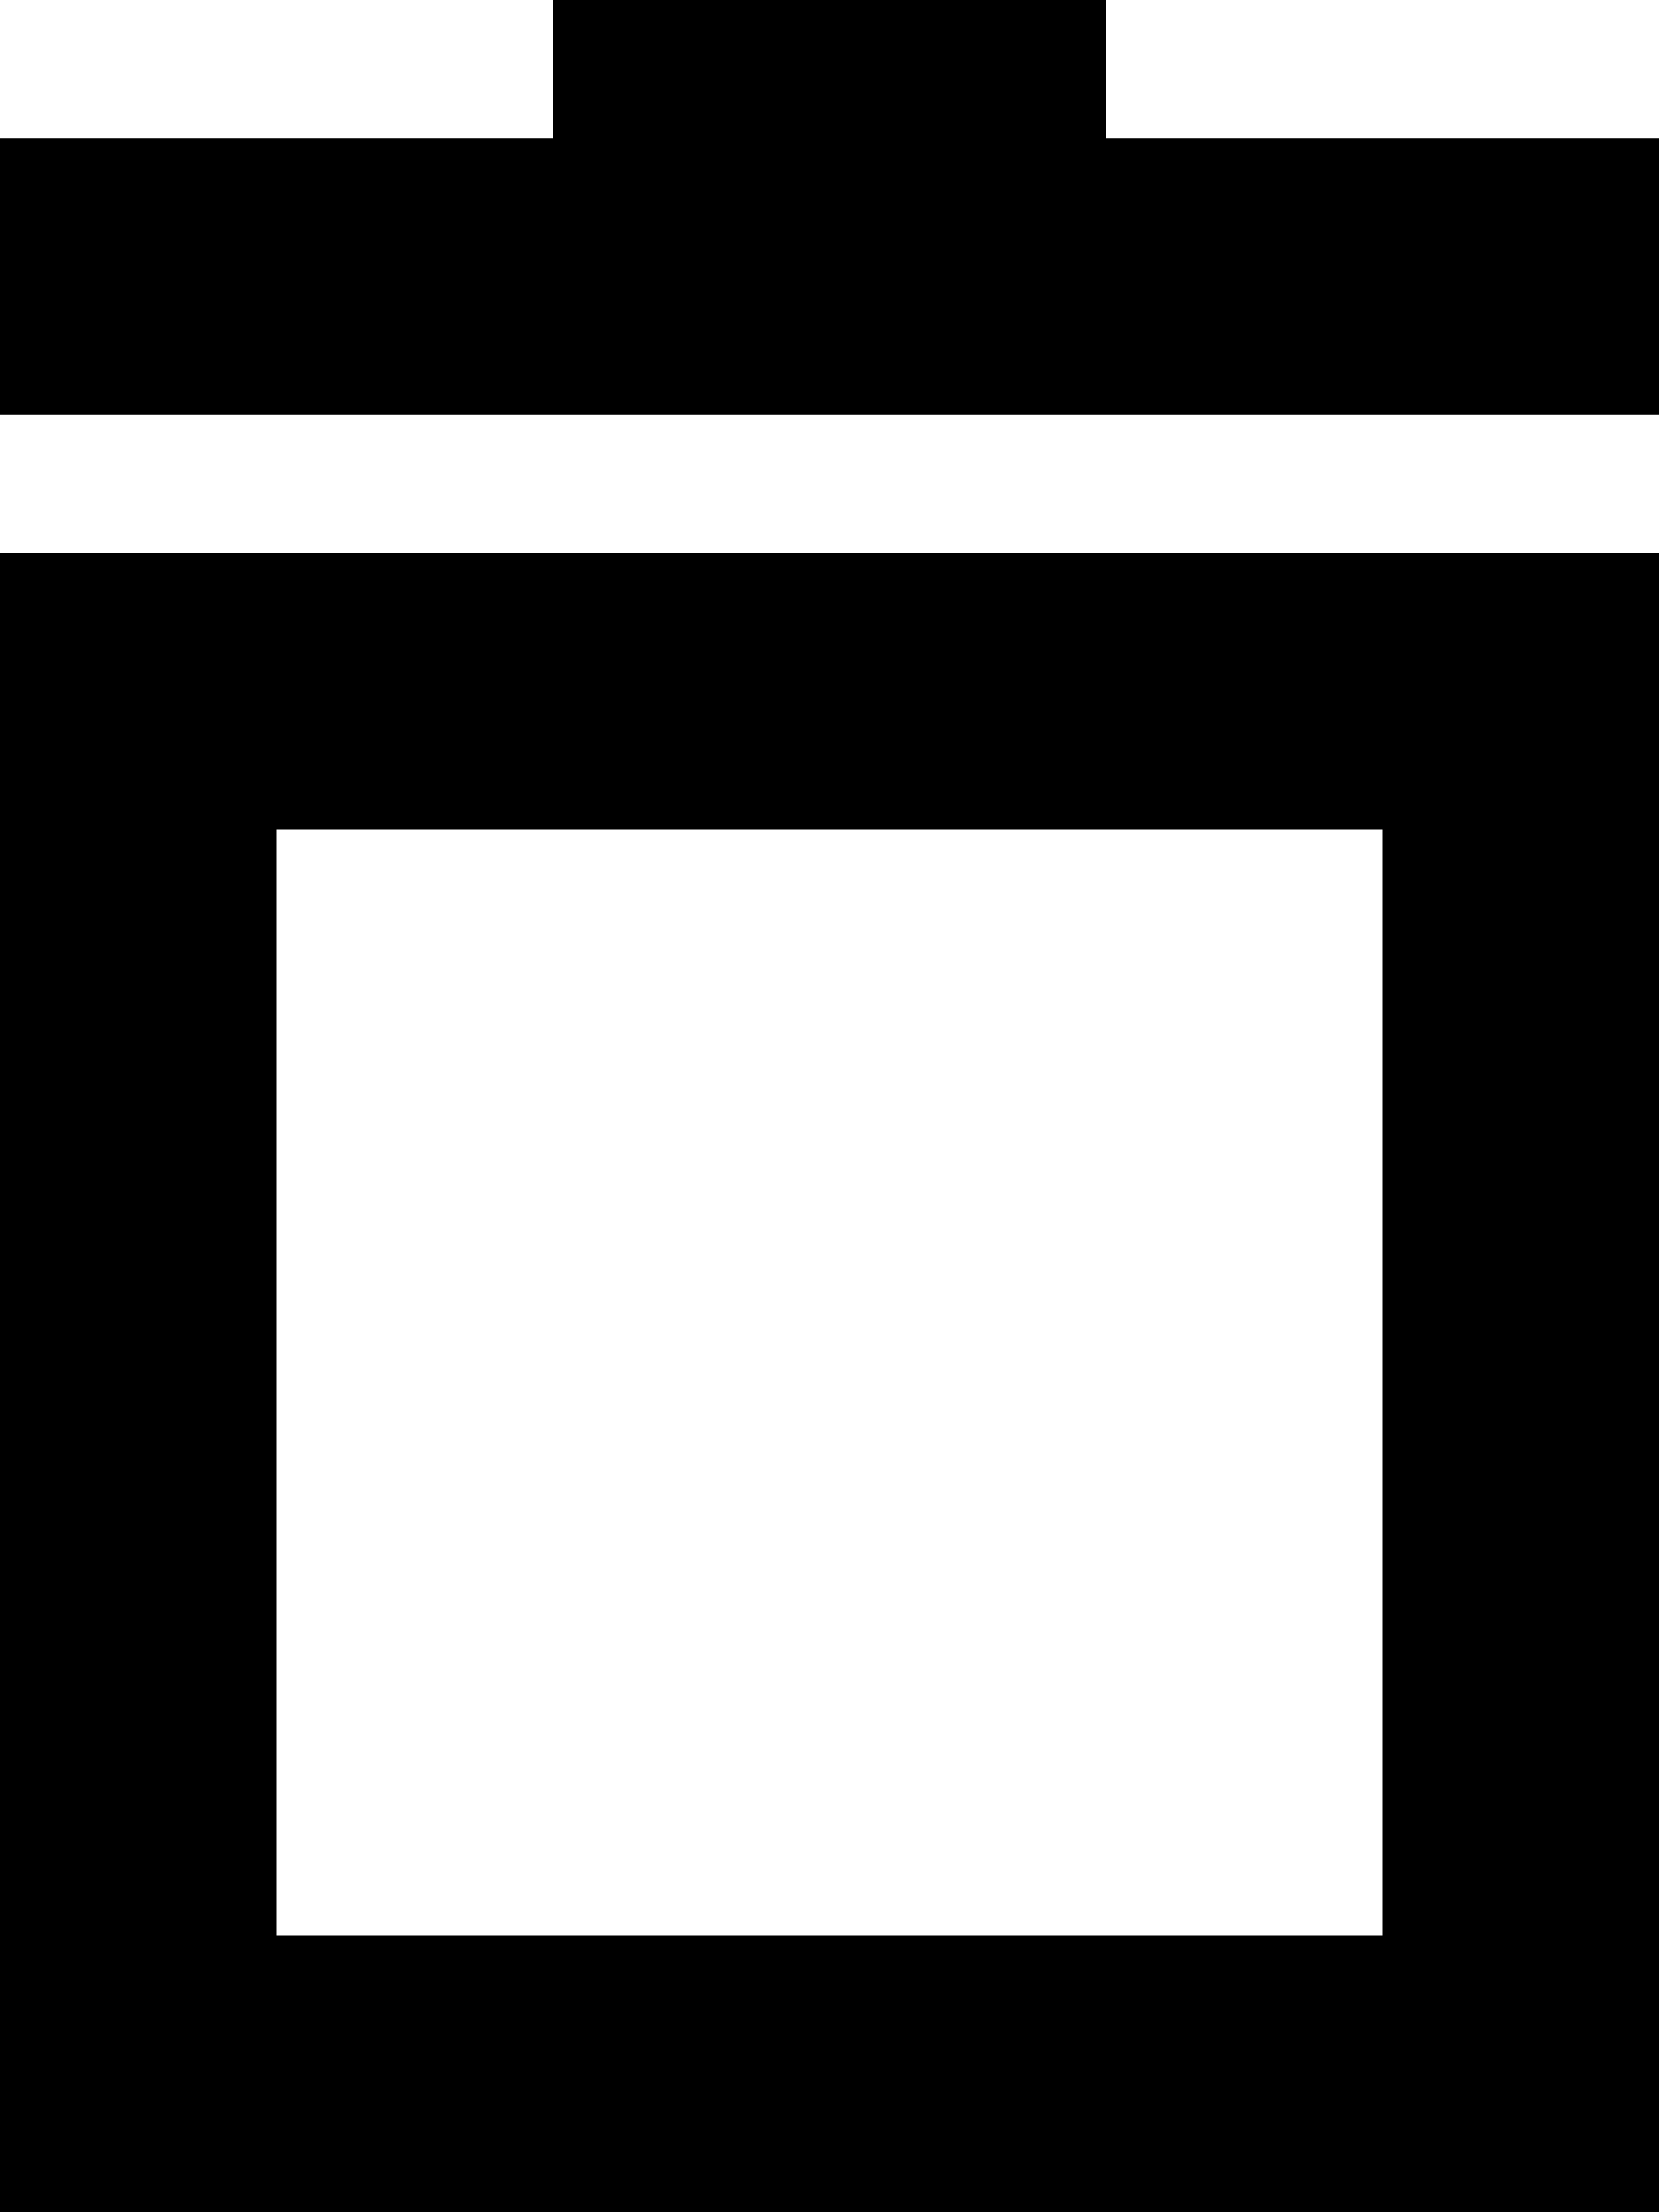
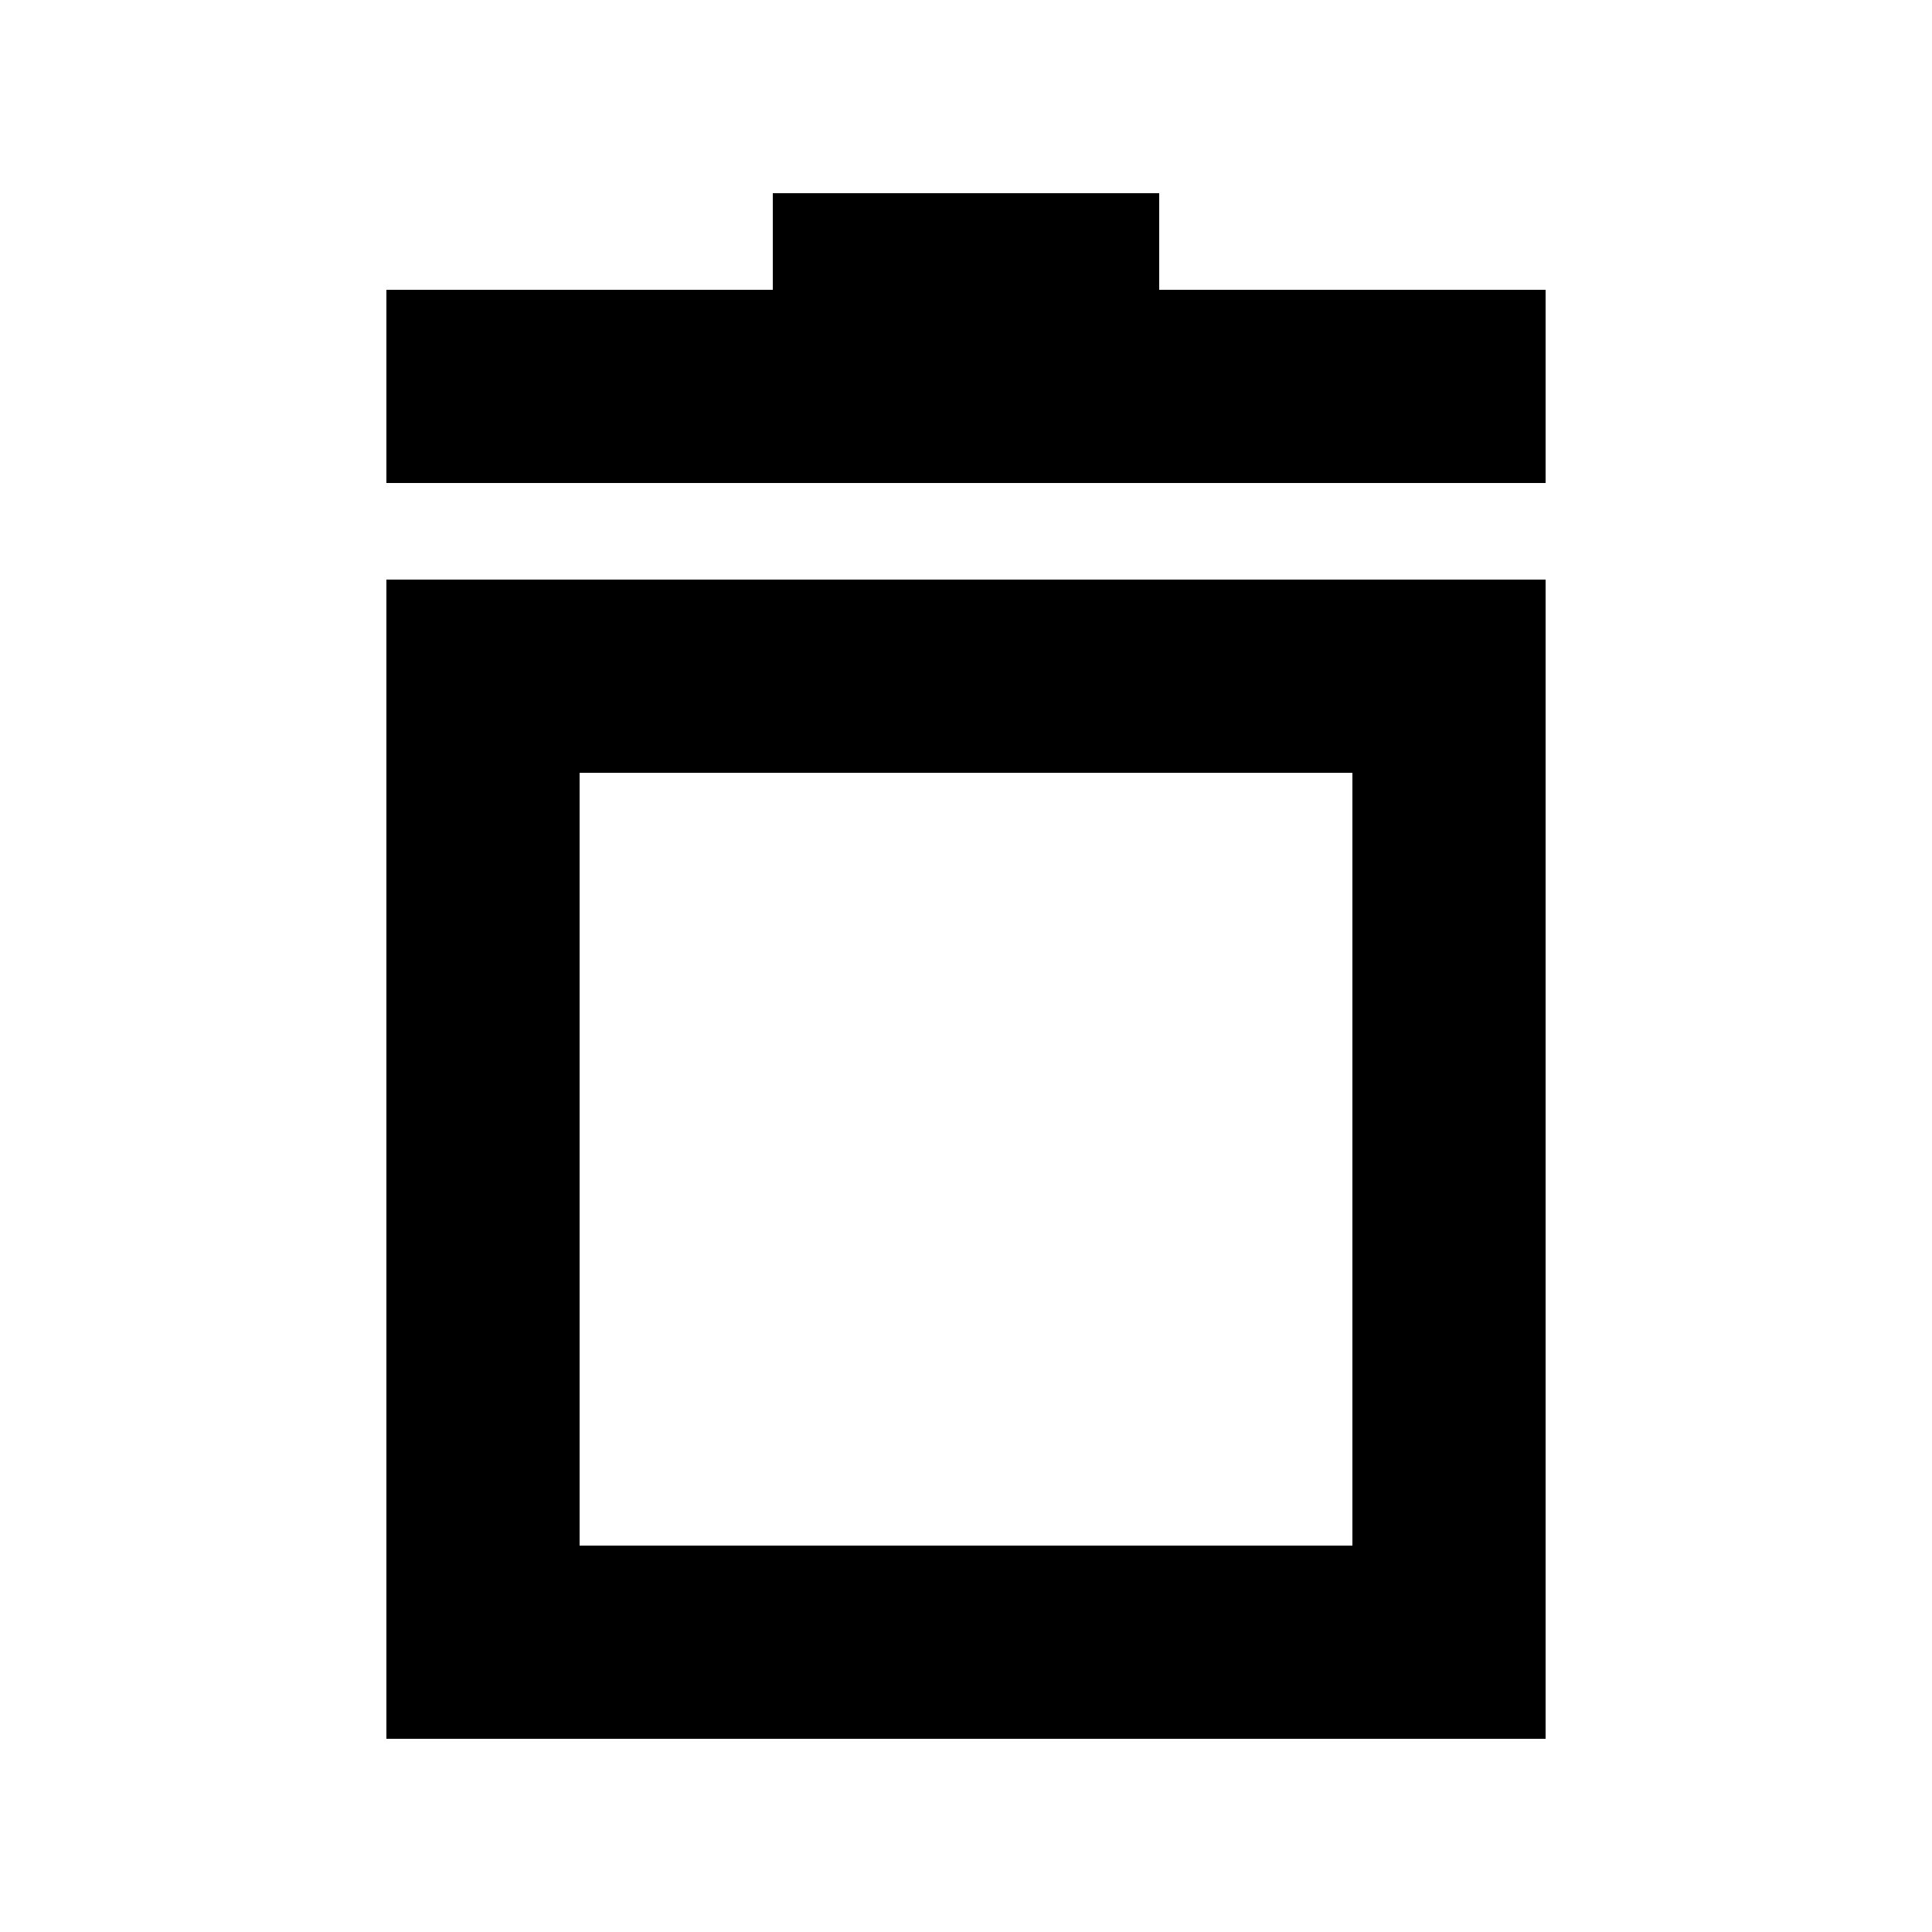
- <svg xmlns="http://www.w3.org/2000/svg" width="12px" height="16px" viewBox="0 0 12 16" version="1.1">
-   <defs />
-   <g id="Page-1" stroke="none" stroke-width="1" fill="none" fill-rule="evenodd">
-     <g id="icon_bin" transform="translate(-4, -2)">
-       <rect id="Rectangle-11" opacity="0" x="0" y="0" width="20" height="20" />
-       <path d="M6,16 L14,16 L14,8 L6,8 L6,16 Z M4,6 L16,6 L16,18 L4,18 L4,6 L4,6 L4,6 Z" id="Shape" fill="#000000" />
-       <path d="M8,3 L8,2 L12,2 L12,3 L16,3 L16,5 L4,5 L4,3 L8,3 Z" id="Rectangle-8" fill="#000000" />
-     </g>
+ <svg width="20px" height="20px">
+   <g>
+     <rect opacity="0" x="0" y="0" width="20" height="20" />
+     <path d="M6,16 L14,16 L14,8 L6,8 L6,16 Z M4,6 L16,6 L16,18 L4,18 L4,6 L4,6 L4,6 Z" />
+     <path d="M8,3 L8,2 L12,2 L12,3 L16,3 L16,5 L4,5 L4,3 L8,3 Z" />
  </g>
</svg>
